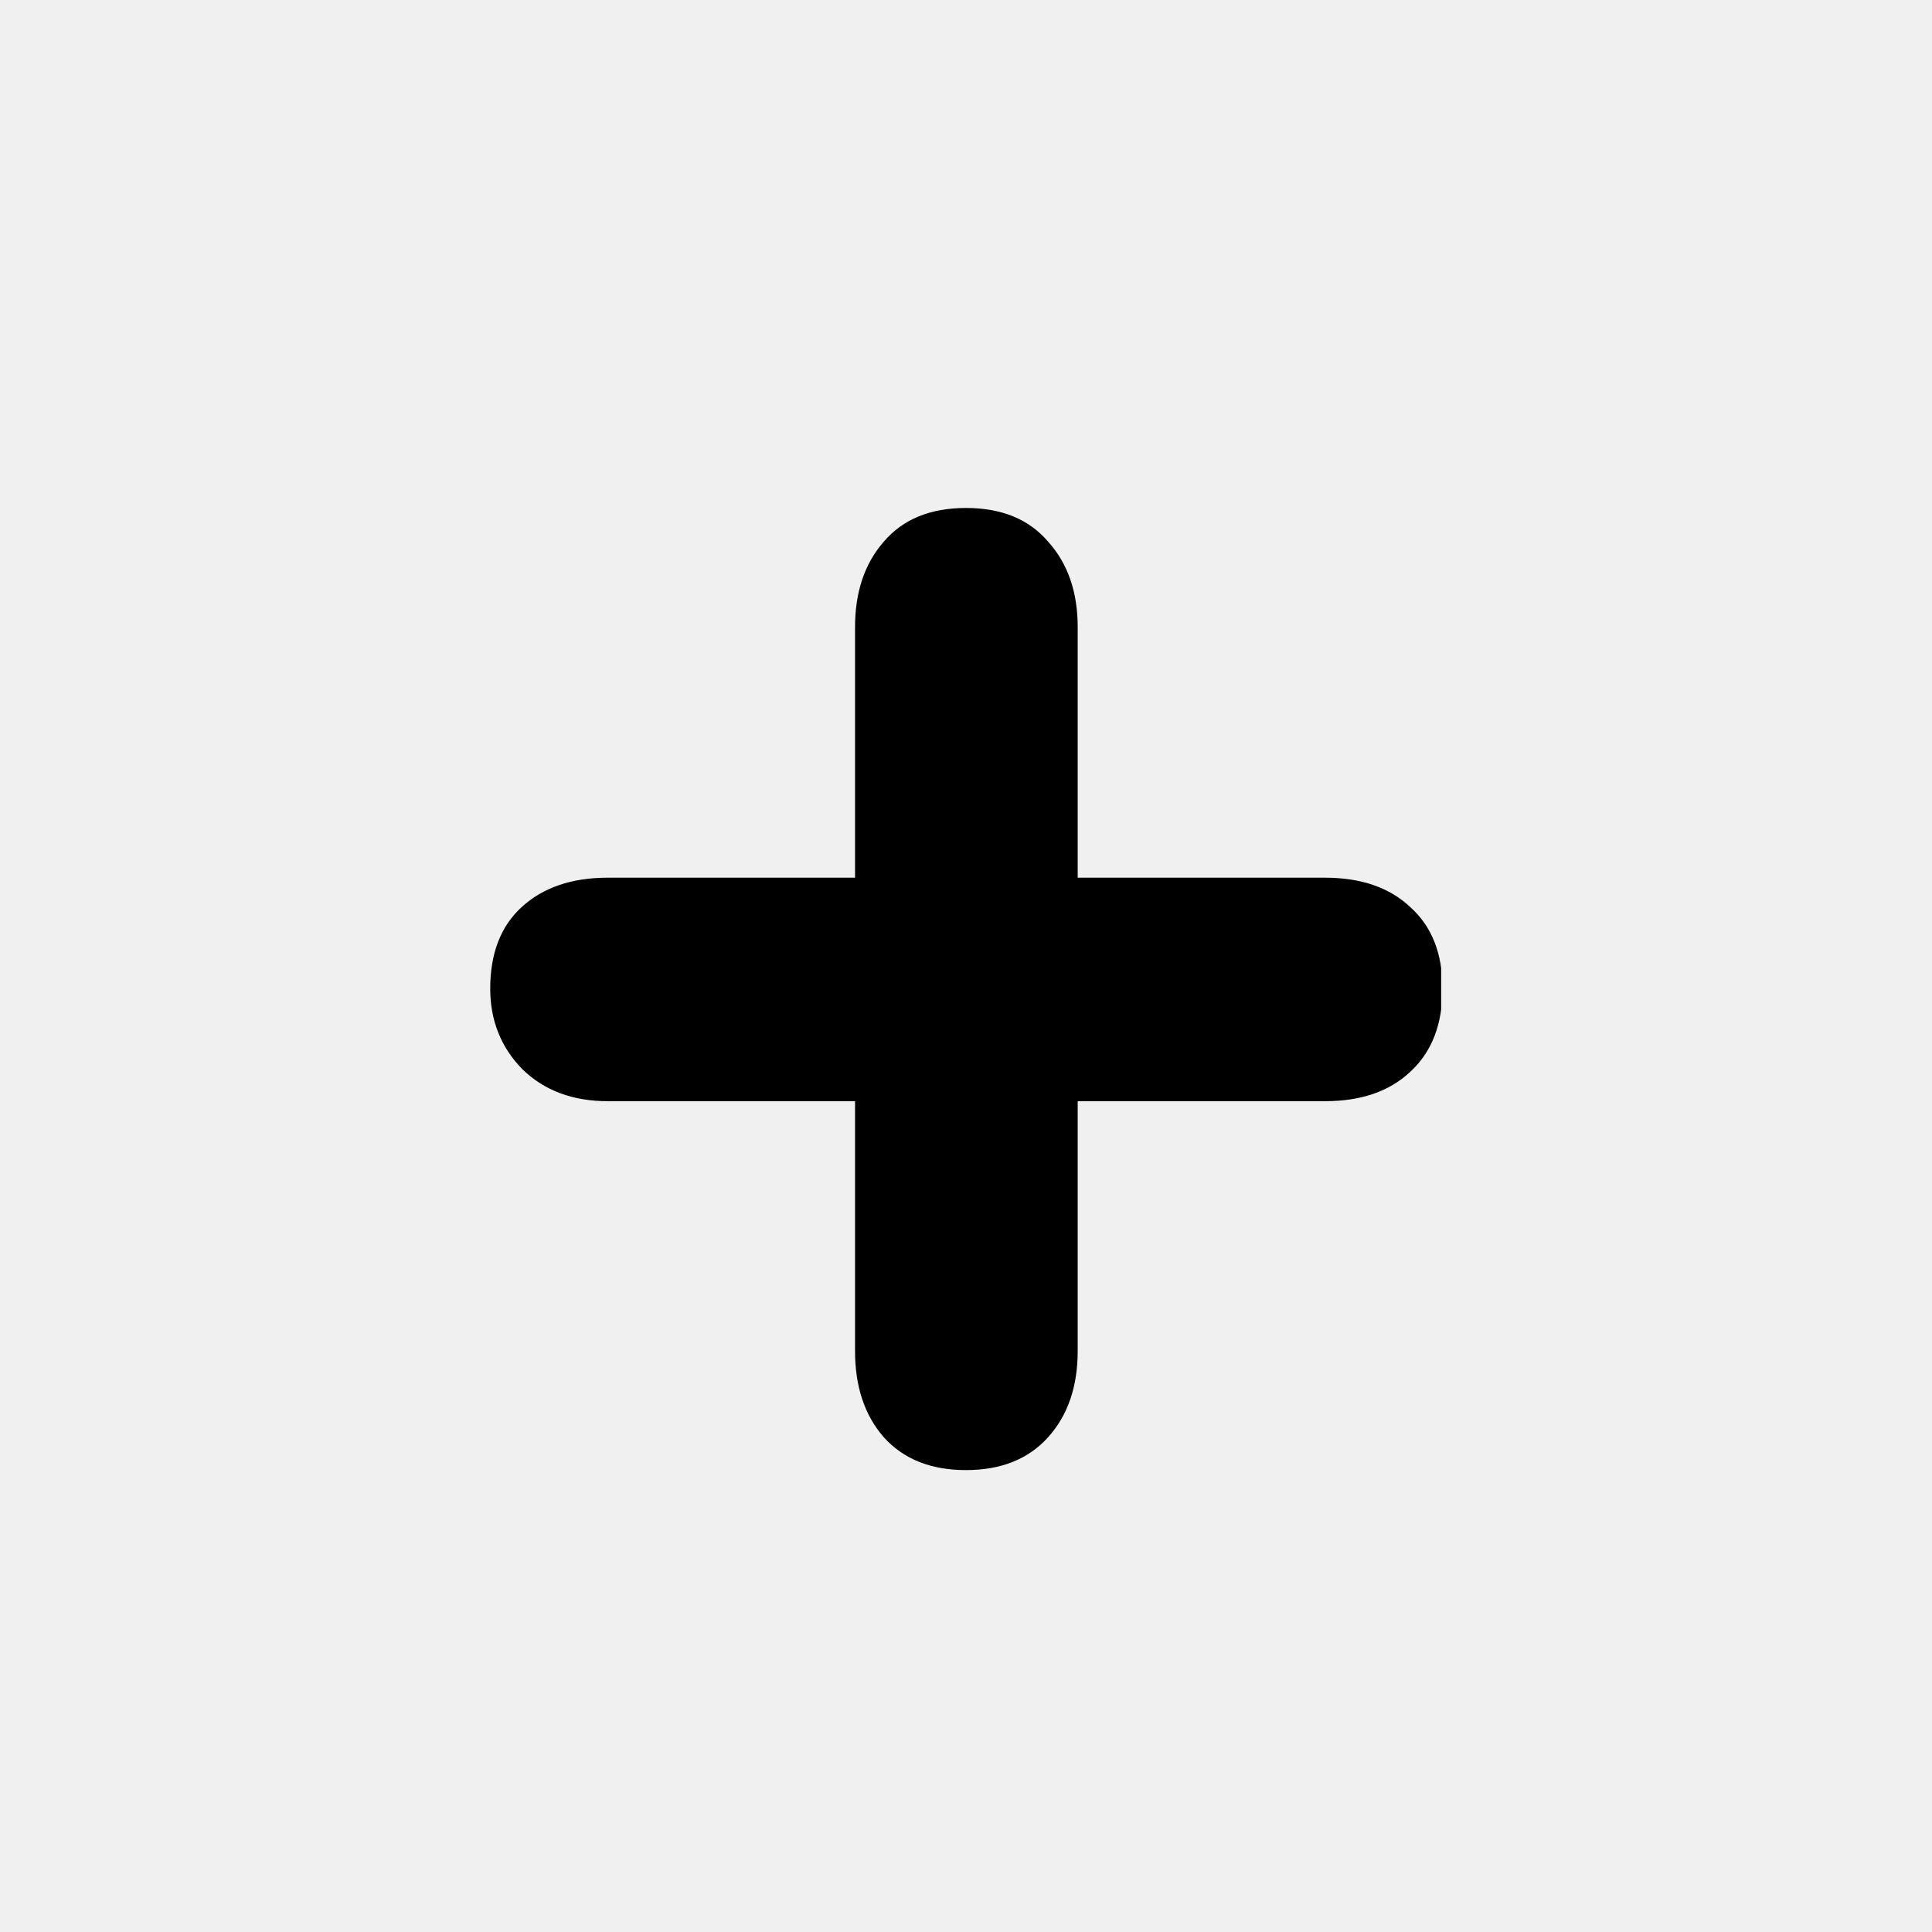
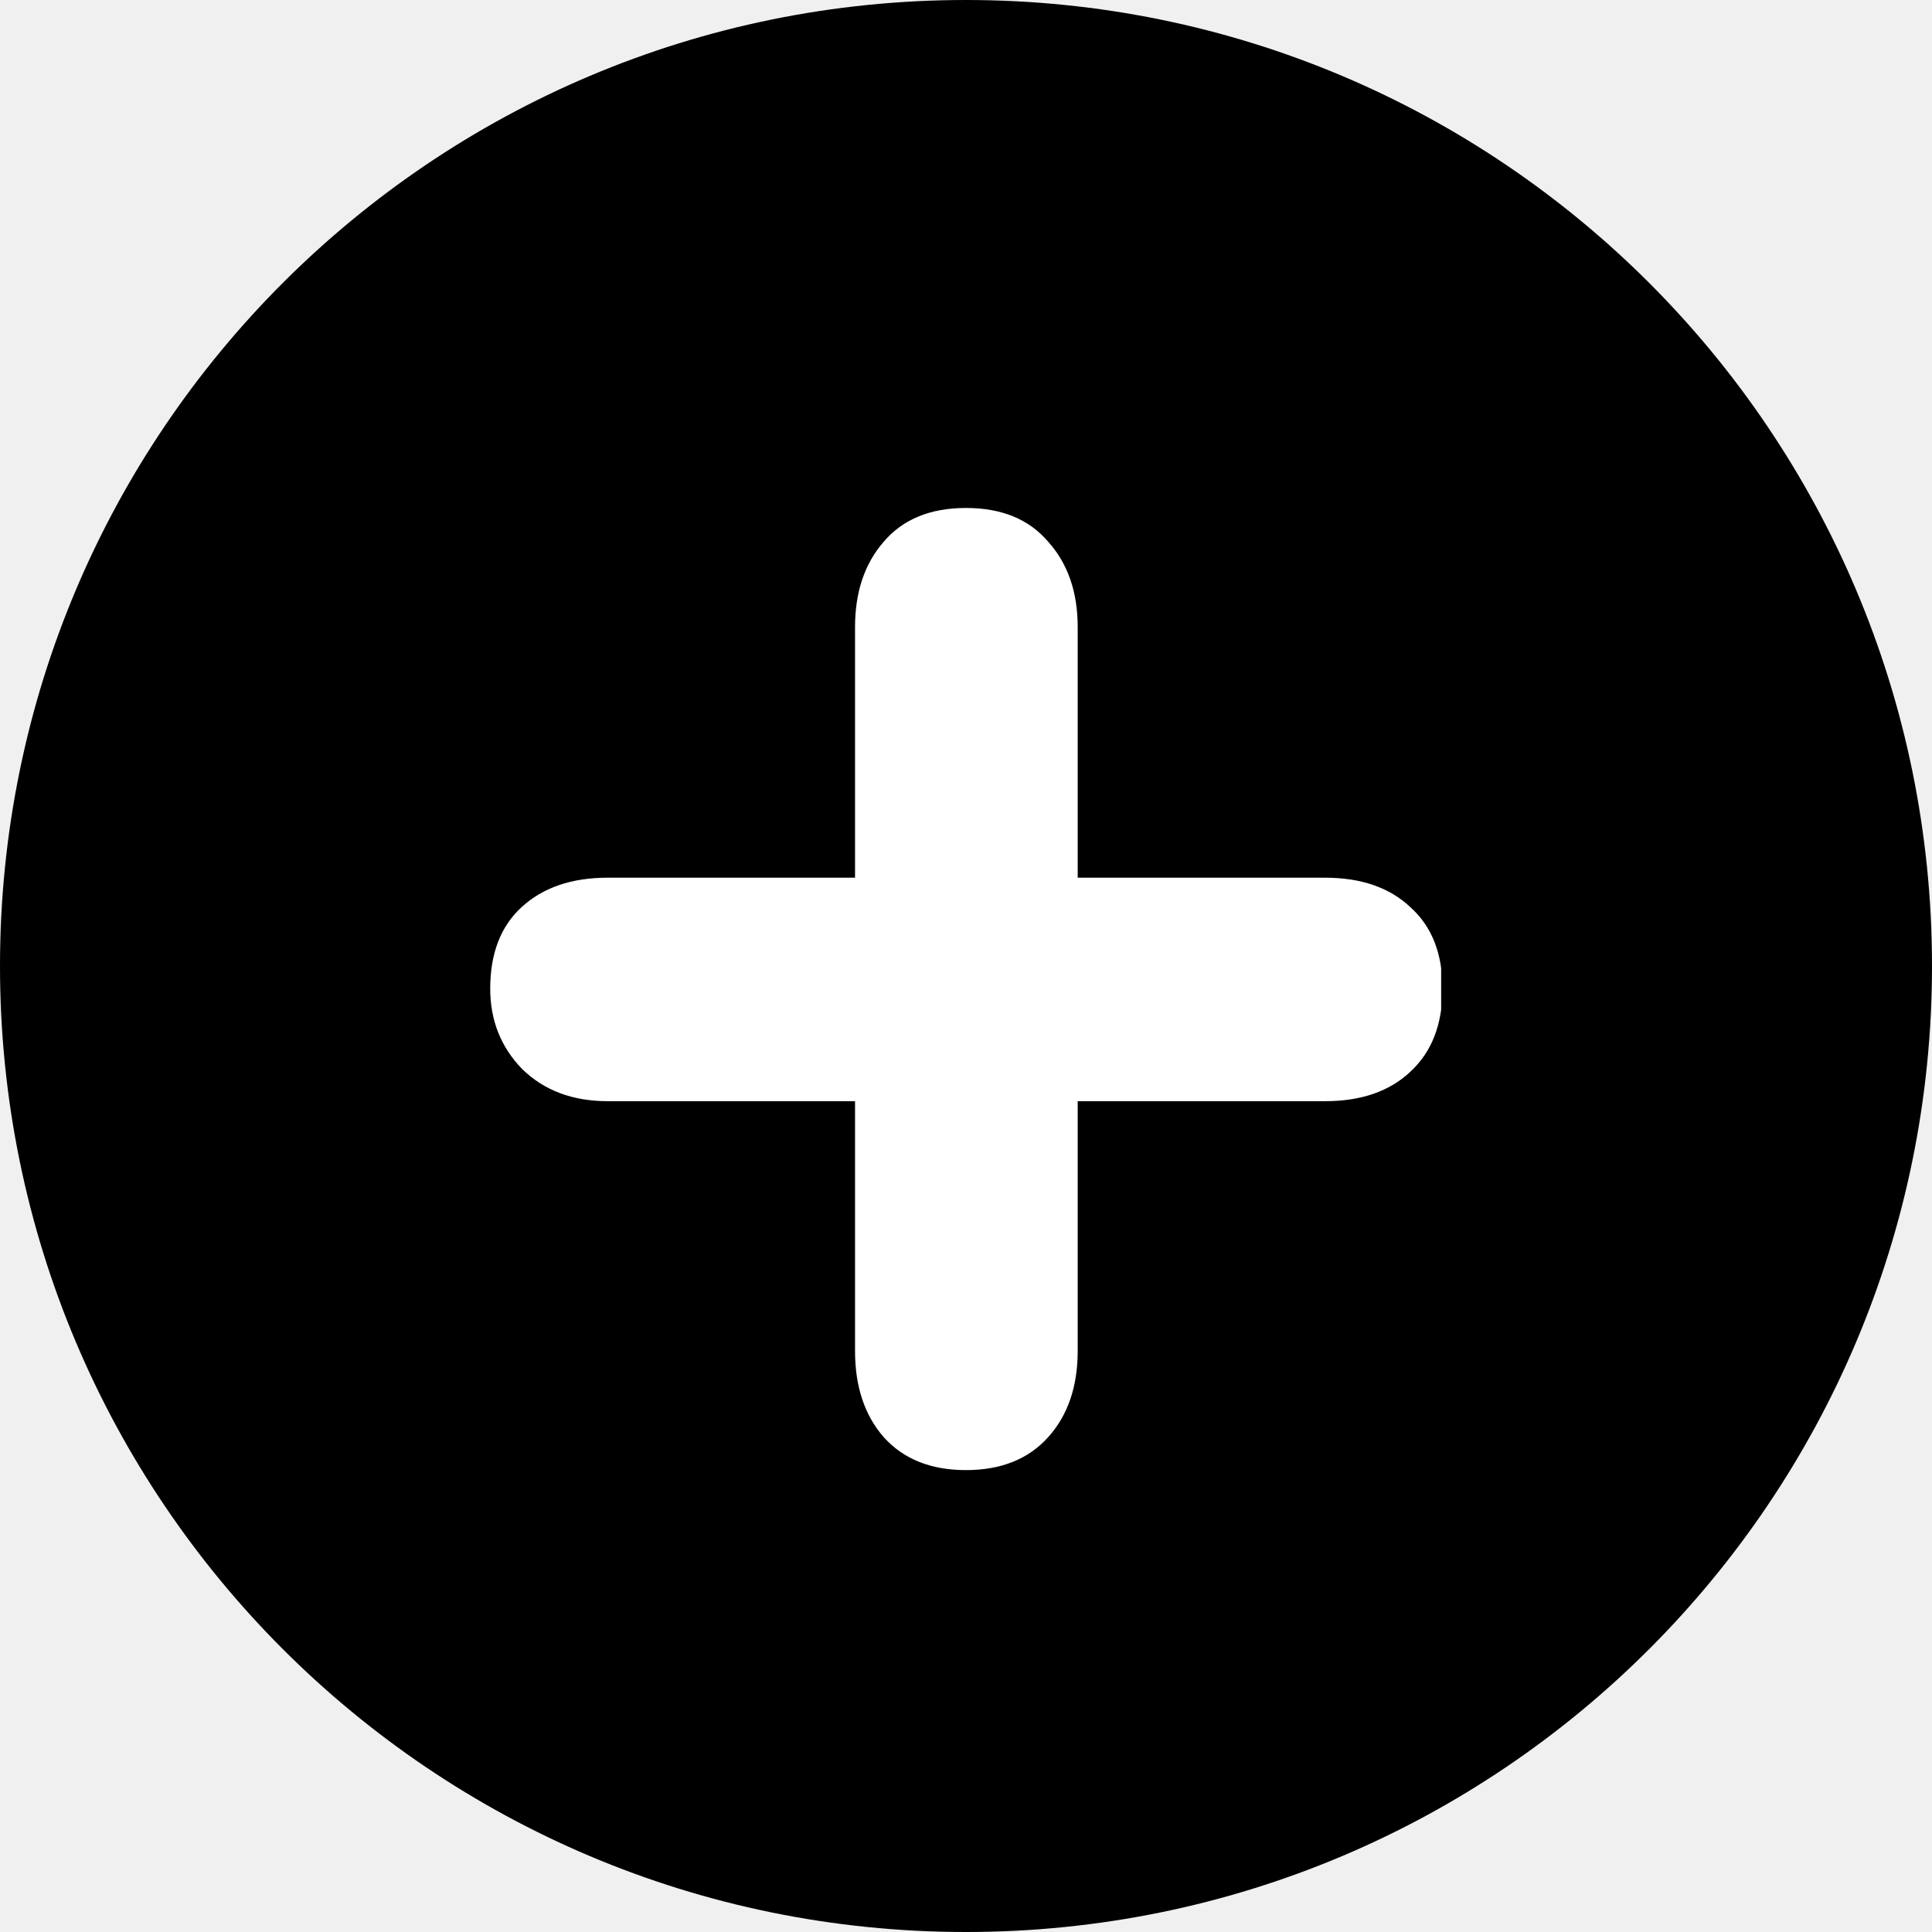
- <svg xmlns="http://www.w3.org/2000/svg" viewBox="0 0 768 768" preserveAspectRatio="xMidYMid meet">
+ <svg xmlns="http://www.w3.org/2000/svg" width="1024" zoomAndPan="magnify" viewBox="0 0 768 768" height="1024" preserveAspectRatio="xMidYMid meet" version="1.0">
  <defs>
-     <clipPath id="3af00664af">
+     <clipPath id="b6883be171">
      <path d="M 194.879 201.445 L 572.879 201.445 L 572.879 585 L 194.879 585 Z M 194.879 201.445 " clip-rule="nonzero" />
    </clipPath>
  </defs>
-   <g clip-path="url(#3af00664af)">
-     <path fill="currentColor" d="M 339.891 348.898 L 339.891 249.285 C 339.891 235.348 343.703 224.027 351.32 215.316 C 358.941 206.391 369.828 201.926 383.984 201.926 C 398.137 201.926 409.023 206.391 416.645 215.316 C 424.484 224.027 428.402 235.348 428.402 249.285 L 428.402 348.898 L 526.715 348.898 C 541.086 348.898 552.41 352.82 560.684 360.656 C 569.176 368.277 573.422 379.059 573.422 392.992 C 573.422 407.145 569.176 418.141 560.684 425.98 C 552.41 433.82 541.086 437.738 526.715 437.738 L 428.402 437.738 L 428.402 537.027 C 428.402 551.18 424.484 562.613 416.645 571.32 C 408.805 580.031 397.918 584.387 383.984 584.387 C 370.047 584.387 359.16 580.031 351.32 571.32 C 343.699 562.609 339.891 551.18 339.891 537.027 L 339.891 437.738 L 241.578 437.738 C 227.641 437.738 216.32 433.492 207.609 425 C 199.117 416.289 194.871 405.621 194.871 392.992 C 194.871 379.059 199.008 368.277 207.285 360.656 C 215.777 352.82 227.207 348.898 241.578 348.898 Z M 339.891 348.898 " fill-opacity="1" fill-rule="nonzero" />
+   <path fill="#000000" d="M 384 0 C 171.84 0 0 171.84 0 384 C 0 596.16 171.84 768 384 768 C 596.16 768 768 596.16 768 384 C 768 171.84 596.16 0 384 0 Z M 384 0 " fill-opacity="1" fill-rule="nonzero" />
+   <g clip-path="url(#b6883be171)">
+     <path fill="#ffffff" d="M 339.891 348.898 L 339.891 249.285 C 339.891 235.348 343.703 224.027 351.32 215.316 C 358.941 206.391 369.828 201.926 383.984 201.926 C 398.137 201.926 409.023 206.391 416.645 215.316 C 424.484 224.027 428.402 235.348 428.402 249.285 L 428.402 348.898 L 526.715 348.898 C 541.086 348.898 552.41 352.82 560.684 360.656 C 569.176 368.277 573.422 379.059 573.422 392.992 C 573.422 407.145 569.176 418.141 560.684 425.98 C 552.41 433.82 541.086 437.738 526.715 437.738 L 428.402 437.738 L 428.402 537.027 C 428.402 551.18 424.484 562.613 416.645 571.32 C 408.805 580.031 397.918 584.387 383.984 584.387 C 370.047 584.387 359.16 580.031 351.32 571.32 C 343.699 562.609 339.891 551.18 339.891 537.027 L 339.891 437.738 L 241.578 437.738 C 227.641 437.738 216.32 433.492 207.609 425 C 199.117 416.289 194.871 405.621 194.871 392.992 C 194.871 379.059 199.008 368.277 207.285 360.656 C 215.777 352.82 227.207 348.898 241.578 348.898 Z M 339.891 348.898 " fill-opacity="1" fill-rule="nonzero" />
  </g>
</svg>
